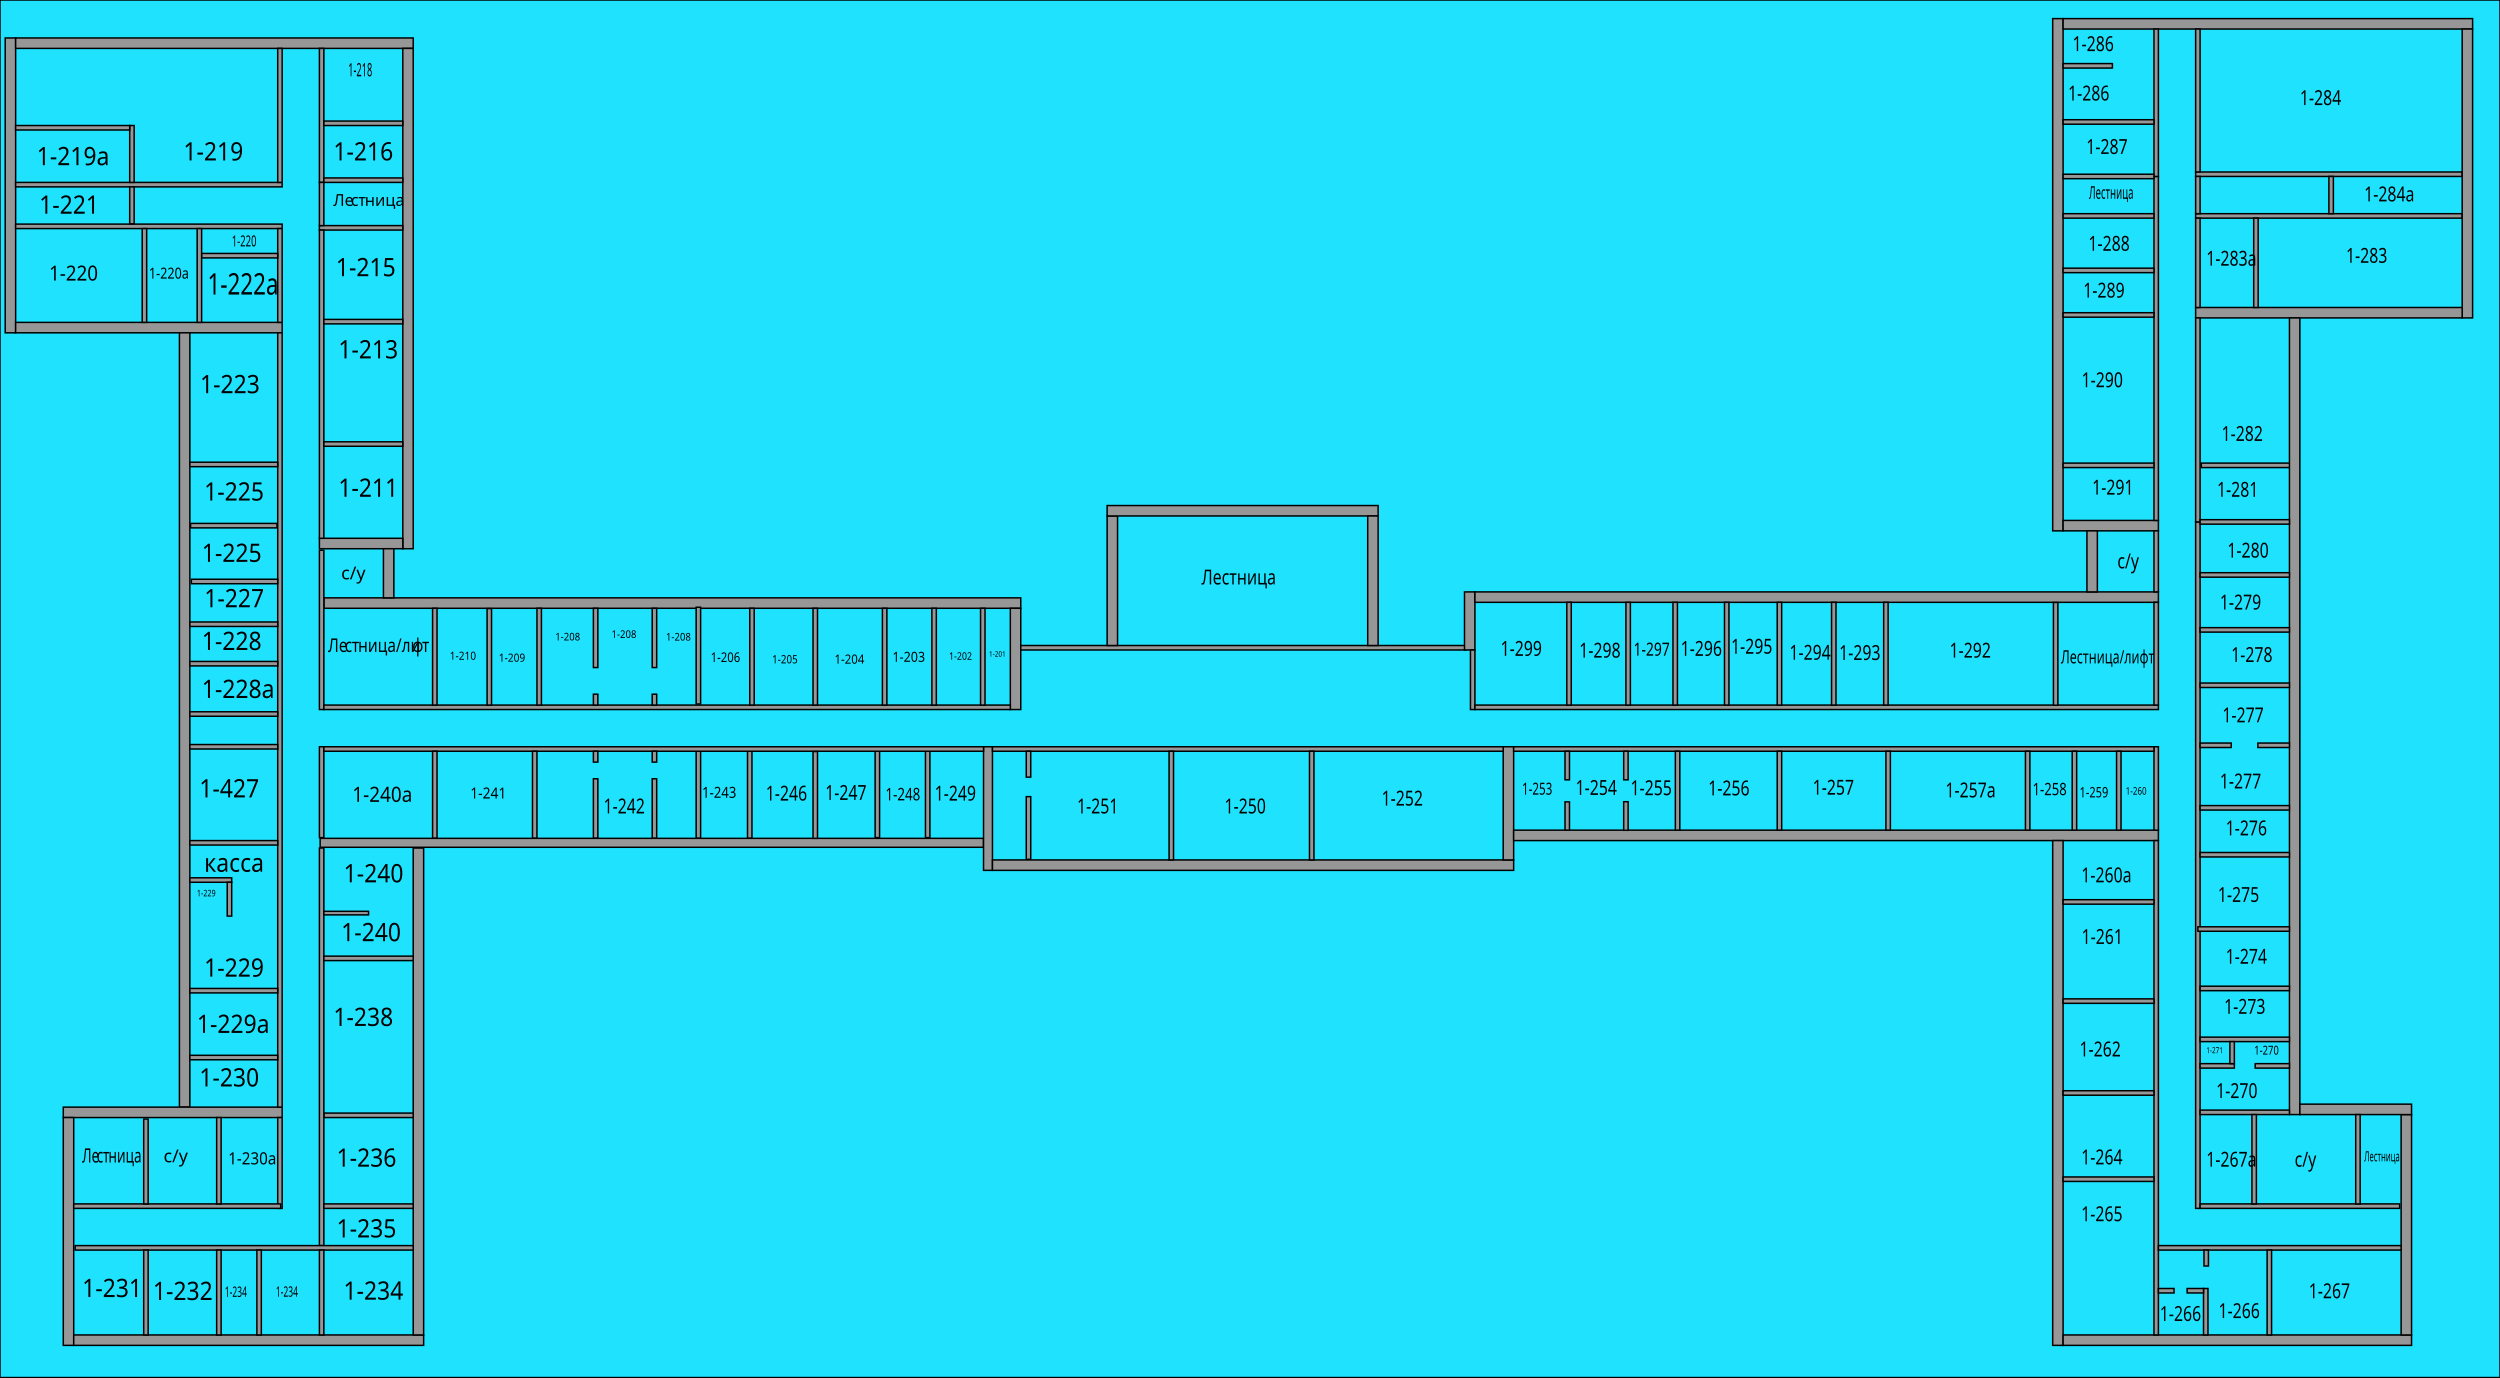
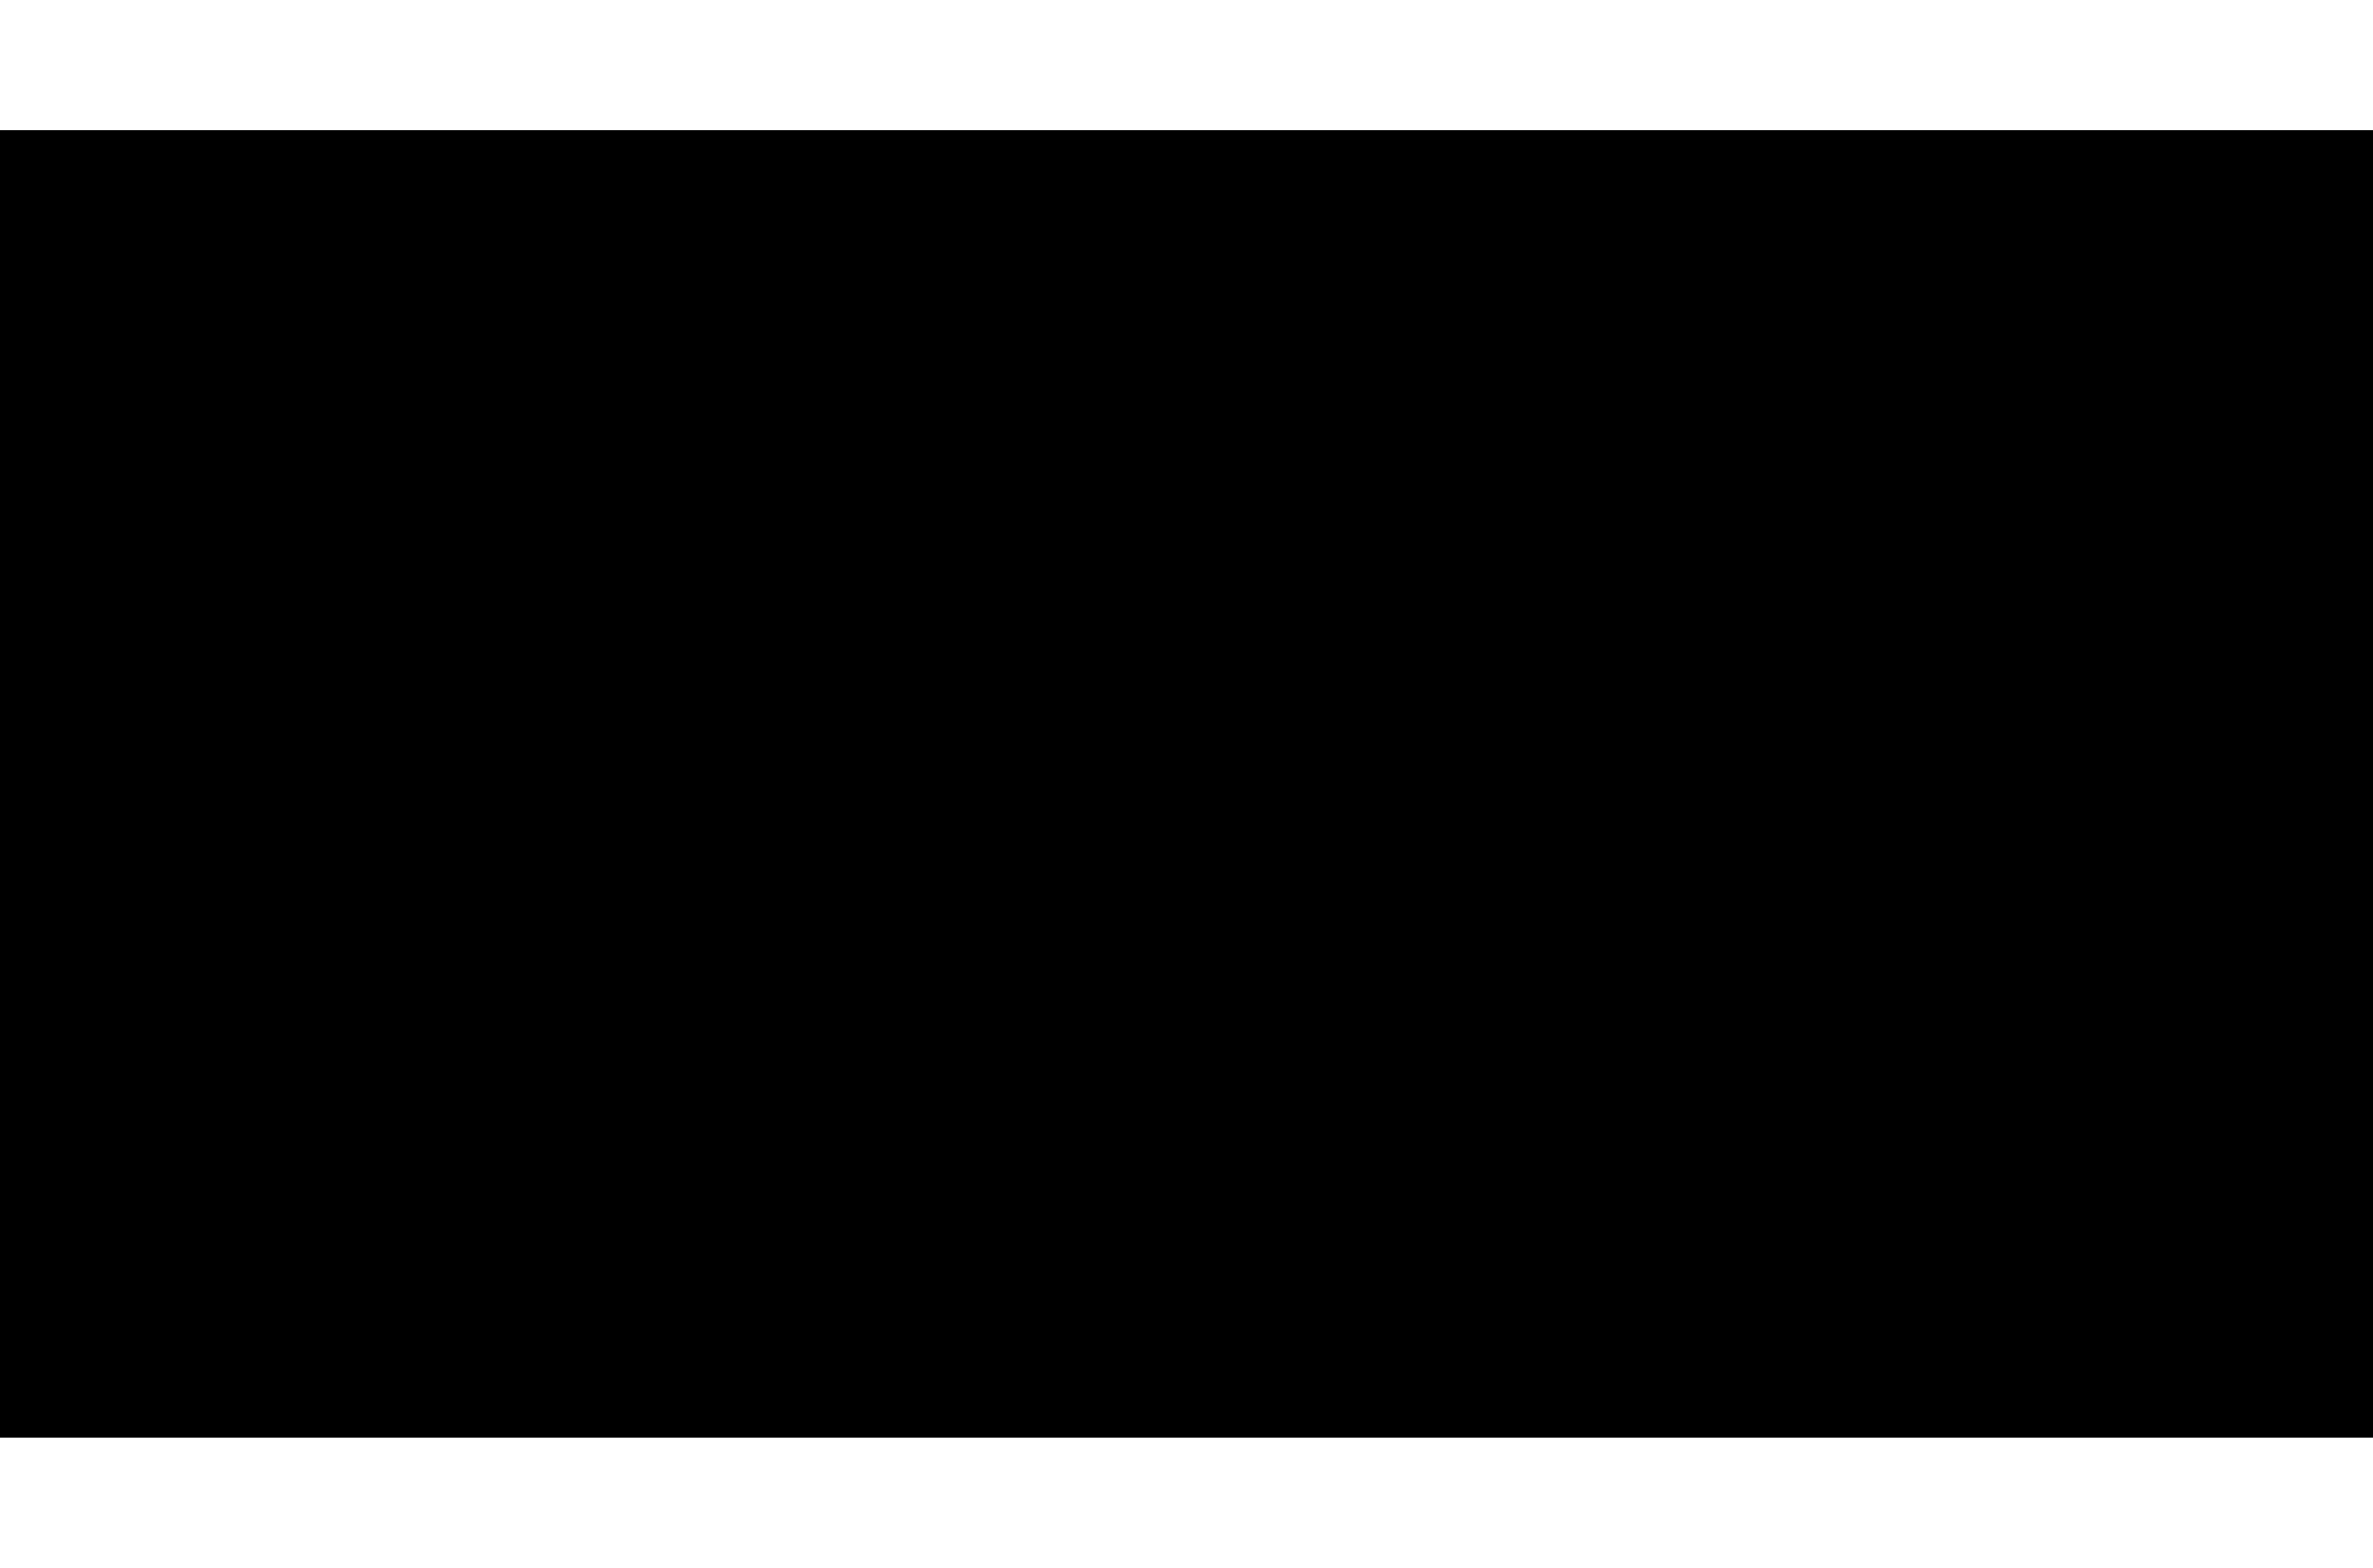
- <svg xmlns="http://www.w3.org/2000/svg" version="1.1" id="Слой_1" x="0px" y="0px" viewBox="0 0 1678.9 925.1" style="enable-background:new 0 0 1678.9 925.1;" xml:space="preserve">
-   <style type="text/css">
- 	.st0{fill:#1FE2FF;stroke:#000000;stroke-miterlimit:10;}
- 	.st1{fill:#979797;stroke:#000000;stroke-miterlimit:10;}
- 	.st2{fill:#979797;}
- 	.st3{font-family:'ArialMT';}
- 	.st4{font-size:17.1px;}
- 	.st5{font-size:13.993px;}
- 	.st6{font-size:12.406px;}
- 	.st7{font-size:11.345px;}
- 	.st8{font-size:9.711px;}
- 	.st9{font-size:10.259px;}
- 	.st10{font-size:20.023px;}
- 	.st11{font-size:14.135px;}
- 	.st12{font-size:10.306px;}
- 	.st13{font-size:12px;}
- 	.st14{font-size:12.71px;}
- 	.st15{font-size:11px;}
- 	.st16{font-size:13.24px;}
- 	.st17{font-size:7.561px;}
- 	.st18{font-size:8.966px;}
- 	.st19{font-size:8.54px;}
- 	.st20{font-size:10.281px;}
- 	.st21{font-size:13.933px;}
- 	.st22{font-size:11.736px;}
- 	.st23{font-size:11.216px;}
- 	.st24{font-size:11.515px;}
- 	.st25{font-size:9.705px;}
- 	.st26{font-size:12.342px;}
- 	.st27{font-size:9.446px;}
- 	.st28{font-size:11.832px;}
- 	.st29{font-size:7.144px;}
- 	.st30{font-size:7.77px;}
- 	.st31{font-size:9.35px;}
- 	.st32{font-size:6.993px;}
- 	.st33{font-size:10.249px;}
- 	.st34{font-size:6.089px;}
- 	.st35{font-size:5.074px;}
- 	.st36{font-size:7.041px;}
- 	.st37{font-size:12.212px;}
- 	.st38{font-size:8.316px;}
- 	.st39{font-size:5.617px;}
- </style>
+ <svg xmlns="http://www.w3.org/2000/svg" version="1.1" id="Слой_1" width="1400" height="925" x="0px" y="0px" viewBox="0 0 1678.9 925.1" style="enable-background:new 0 0 1678.9 925.1;" xml:space="preserve">
  <g id="Слой_2_00000013167293274023752980000018160513616036727993_">
    <rect class="st0" width="1678.9" height="925.1" />
  </g>
  <g id="Слой_1_00000153699026064774283320000006926203741397764996_">
    <g id="_Слой_2">
      <rect x="3.5" y="25.5" class="st1" width="7" height="198" />
      <rect x="10.5" y="216.5" class="st1" width="179" height="7" />
      <rect x="10.5" y="25.5" class="st1" width="267" height="7" />
      <rect x="270.5" y="32.5" class="st1" width="7" height="336" />
      <rect x="214.5" y="361.5" class="st1" width="56" height="7" />
      <rect x="120.5" y="223.5" class="st1" width="7" height="520" />
      <rect x="42.5" y="743.5" class="st1" width="147" height="7" />
      <rect x="42.5" y="750.5" class="st1" width="7" height="153" />
      <rect x="49.5" y="896.5" class="st1" width="235" height="7" />
      <rect x="277.5" y="569.5" class="st1" width="7" height="327" />
      <g>
        <rect x="215" y="563" class="st2" width="445.5" height="6" />
        <path d="M660,563.5v5H215.5v-5H660 M661,562.5H214.5v7H661V562.5L661,562.5z" />
      </g>
      <rect x="217.5" y="401.5" class="st1" width="468" height="7" />
      <rect x="257.5" y="368.5" class="st1" width="7" height="33" />
      <rect x="10.5" y="150.5" class="st1" width="179" height="3" />
      <rect x="10.5" y="122.5" class="st1" width="179" height="3" />
      <rect x="186.5" y="32.5" class="st1" width="3" height="90" />
      <rect x="214.5" y="32.5" class="st1" width="3" height="90" />
      <rect x="217.5" y="119.5" class="st1" width="53" height="3" />
      <rect x="186.5" y="153.5" class="st1" width="3" height="63" />
      <rect x="214.5" y="151.5" class="st1" width="56" height="3" />
      <rect x="214.5" y="122.5" class="st1" width="3" height="29" />
      <rect x="214.5" y="154.5" class="st1" width="3" height="207" />
      <rect x="217.5" y="214.5" class="st1" width="53" height="3" />
      <rect x="186.5" y="223.5" class="st1" width="3" height="520" />
      <rect x="127.5" y="708.7" class="st1" width="59" height="3" />
      <rect x="127.5" y="663.8" class="st1" width="59" height="3" />
      <rect x="127.5" y="478" class="st1" width="59" height="3" />
      <rect x="128.5" y="389" class="st1" width="58" height="3" />
      <rect x="128" y="351.5" class="st1" width="58" height="3" />
      <rect x="127.5" y="310.4" class="st1" width="59" height="3" />
      <rect x="186.5" y="750.5" class="st1" width="3" height="61" />
      <rect x="217.5" y="747.5" class="st1" width="60" height="3" />
      <text transform="matrix(0.9 0 0 1 123.1836 107.7515)" class="st3 st4">1-219</text>
      <text transform="matrix(0.9 0 0 1 24.6538 110.9351)" class="st3 st4">1-219а</text>
      <text transform="matrix(0.9 0 0 1 32.9395 188.4189)" class="st3 st5">1-220</text>
      <text transform="matrix(0.4991 0 0 1 233.8257 51.2417)" class="st3 st6">1-218</text>
      <text transform="matrix(0.9 0 0 1 223.897 107.7515)" class="st3 st4">1-216</text>
      <text transform="matrix(0.9 0 0 1 225.5591 185.5)" class="st3 st4">1-215</text>
      <text transform="matrix(0.9 0 0 1 227.2212 240.6831)" class="st3 st4">1-213</text>
      <text transform="matrix(0.9 0 0 1 134.332 264.0581)" class="st3 st4">1-223</text>
      <text transform="matrix(0.9 0 0 1 137.0996 336.1567)" class="st3 st4">1-225</text>
      <text transform="matrix(0.9 0 0 1 135.5322 377.3472)" class="st3 st4">1-225</text>
      <text transform="matrix(0.9 0 0 1 135.5322 468.7266)" class="st3 st4">1-228а</text>
      <rect x="214.5" y="369.5" class="st1" width="3" height="107" />
      <rect x="214.5" y="501.5" class="st1" width="3" height="61" />
      <rect x="214.5" y="569.5" class="st1" width="3" height="267" />
      <rect x="50.5" y="836.5" class="st1" width="227" height="3" />
      <rect x="172.5" y="839.5" class="st1" width="3" height="57" />
      <rect x="49.5" y="808.5" class="st1" width="139" height="3" />
      <rect x="96.5" y="751.5" class="st1" width="3" height="57" />
      <rect x="145.5" y="750.5" class="st1" width="3" height="58" />
      <text transform="matrix(0.9 0 0 1 133.8701 535.5)" class="st3 st4">1-427</text>
      <text transform="matrix(0.9 0 0 1 132.208 693.6748)" class="st3 st4">1-229а</text>
      <text transform="matrix(0.9 0 0 1 133.8701 729.6328)" class="st3 st4">1-230</text>
      <text transform="matrix(0.9 0 0 1 153.2168 781.9561)" class="st3 st7">1-230а</text>
      <text transform="matrix(0.9 0 0 1 55.2109 871.0576)" class="st3 st4">1-231</text>
      <text transform="matrix(0.5873 0 0 1 185.2227 870.8252)" class="st3 st8">1-234</text>
      <text transform="matrix(0.9 0 0 1 230.6753 872.8203)" class="st3 st4">1-234</text>
      <text transform="matrix(0.9 0 0 1 229.1099 632.0713)" class="st3 st4">1-240</text>
      <g>
        <rect x="660.5" y="501.5" class="st2" width="6" height="83" />
        <path d="M666,502v82h-5v-82H666 M667,501h-7v84h7V501L667,501z" />
      </g>
      <rect x="467.5" y="504.5" class="st1" width="3" height="58.3" />
      <rect x="502" y="504.5" class="st1" width="3" height="58.3" />
      <rect x="587.7" y="504.5" class="st1" width="3" height="58" />
      <rect x="621.5" y="504.5" class="st1" width="3" height="58" />
      <rect x="678.5" y="408.5" class="st1" width="7" height="68" />
      <rect x="217.5" y="501.5" class="st1" width="443" height="3" />
      <rect x="217.5" y="473.5" class="st1" width="461" height="3" />
      <rect x="290.5" y="408.5" class="st1" width="3" height="65" />
      <rect x="467.5" y="407.8" class="st1" width="3" height="65" />
      <rect x="625.8" y="408.5" class="st1" width="3" height="65" />
      <rect x="666.5" y="577.5" class="st1" width="350" height="7" />
      <rect x="1009.5" y="501.5" class="st1" width="7" height="76" />
      <rect x="666.5" y="501.5" class="st1" width="343" height="3" />
      <rect x="785.1" y="504.5" class="st1" width="3" height="73" />
      <rect x="879.4" y="504.5" class="st1" width="3" height="73" />
      <rect x="685.5" y="433.5" class="st1" width="299" height="3" />
      <rect x="743.5" y="346.5" class="st1" width="7" height="87" />
      <rect x="743.5" y="339.5" class="st1" width="182" height="7" />
      <rect x="918.5" y="346.5" class="st1" width="7" height="87" />
      <rect x="1016.5" y="557.5" class="st1" width="433" height="7" />
      <rect x="1446.5" y="501.5" class="st1" width="3" height="56" />
      <rect x="1016.5" y="501.5" class="st1" width="430" height="3" />
      <rect x="1051" y="504.5" class="st1" width="3" height="19.2" />
      <rect x="1193.5" y="504.5" class="st1" width="3" height="53" />
      <rect x="1266.5" y="504.5" class="st1" width="3" height="53" />
      <rect x="1360.2" y="504.5" class="st1" width="3" height="53" />
      <rect x="983.5" y="397.5" class="st1" width="7" height="39" />
      <rect x="990.5" y="397.5" class="st1" width="459" height="7" />
      <rect x="987.5" y="436.5" class="st1" width="3" height="40" />
      <rect x="990.5" y="473.5" class="st1" width="459" height="3" />
      <rect x="1446.5" y="404.5" class="st1" width="3" height="69" />
      <rect x="1379" y="404.6" class="st1" width="3" height="69" />
      <rect x="1193.5" y="404.5" class="st1" width="3" height="69" />
      <rect x="1158.1" y="404.5" class="st1" width="3" height="69" />
      <rect x="1378.5" y="12.5" class="st1" width="7" height="344" />
      <rect x="1385.5" y="349.5" class="st1" width="64" height="7" />
      <rect x="1401.5" y="356.5" class="st1" width="7" height="41" />
      <rect x="1446.5" y="356.5" class="st1" width="3" height="41" />
      <rect x="1474.5" y="350.5" class="st1" width="3" height="461" />
      <rect x="1446.5" y="118.5" class="st1" width="3" height="231" />
      <rect x="1474.5" y="115.5" class="st1" width="179" height="3" />
      <rect x="1474.5" y="143.5" class="st1" width="179" height="3" />
      <rect x="1385.5" y="12.5" class="st1" width="275" height="7" />
      <rect x="1653.5" y="19.5" class="st1" width="7" height="194" />
      <rect x="1474.5" y="206.5" class="st1" width="179" height="7" />
      <rect x="1474.5" y="213.5" class="st1" width="3" height="137" />
      <rect x="1474.5" y="146.5" class="st1" width="3" height="60" />
      <rect x="1474.5" y="19.5" class="st1" width="3" height="96" />
      <rect x="1446.5" y="19.5" class="st1" width="3" height="99" />
      <rect x="1385.5" y="117" class="st1" width="61" height="3" />
      <rect x="1385.5" y="143.5" class="st1" width="61" height="3" />
      <rect x="1385.5" y="311" class="st1" width="61" height="3" />
      <rect x="1478.3" y="311" class="st1" width="60" height="3" />
      <rect x="1537.5" y="213.5" class="st1" width="7" height="535" />
      <rect x="1513.5" y="146.5" class="st1" width="3" height="60" />
      <rect x="1385.5" y="80.4" class="st1" width="61" height="3" />
      <rect x="1378.5" y="564.5" class="st1" width="7" height="339" />
      <rect x="1385.5" y="896.5" class="st1" width="234" height="7" />
      <rect x="1612.5" y="748.5" class="st1" width="7" height="148" />
      <rect x="1544.5" y="741.5" class="st1" width="75" height="7" />
      <rect x="1446.5" y="564.5" class="st1" width="3" height="332" />
      <rect x="1385.5" y="790.4" class="st1" width="61" height="3" />
      <rect x="1385.5" y="604.2" class="st1" width="61" height="3" />
      <rect x="1477.5" y="421.5" class="st1" width="60" height="3" />
      <rect x="1477.5" y="458.7" class="st1" width="60" height="3" />
      <rect x="1477.5" y="499" class="st1" width="20.9" height="3" />
      <rect x="1477.5" y="541" class="st1" width="60" height="3" />
      <rect x="1477.5" y="572.5" class="st1" width="60" height="3" />
      <rect x="1477.5" y="745.5" class="st1" width="60" height="3" />
      <rect x="1477.5" y="808.5" class="st1" width="134" height="3" />
      <rect x="1512.3" y="748.5" class="st1" width="3" height="60" />
      <rect x="1582" y="748.5" class="st1" width="3" height="60" />
      <rect x="1449.5" y="836.5" class="st1" width="163" height="3" />
      <rect x="1480.1" y="839.5" class="st1" width="3" height="10.7" />
      <rect x="1522.5" y="839.5" class="st1" width="3" height="57" />
      <text transform="matrix(0.8247 0 0 1 100 187.1099)" class="st3 st9">1-220а</text>
      <text transform="matrix(0.7509 0 0 1 139.3511 197.8091)" class="st3 st10">1-222а</text>
      <text transform="matrix(0.9 0 0 1 236.5718 538.5)" class="st3 st11">1-240а</text>
      <text transform="matrix(0.9 0 0 1 315.8101 536.2598)" class="st3 st12">1-241</text>
      <text transform="matrix(1 0 0 1 109.82 780.54)" class="st3 st13">с/у</text>
      <text transform="matrix(1 0 0 1 229.11 389.05)" class="st3 st13">с/у</text>
      <text transform="matrix(0.81 0 0 1 220.25 437.8203)" class="st3 st14">Ле</text>
      <text transform="matrix(0.81 0 0 1 231.5171 437.8203)" class="st3 st14">с</text>
      <text transform="matrix(0.81 0 0 1 236.2959 437.8203)" class="st3 st14">т</text>
      <text transform="matrix(0.81 0 0 1 240.4512 437.8203)" class="st3 st14">ница/ли</text>
      <text transform="matrix(0.81 0 0 1 276.8447 437.8203)" class="st3 st14">ф</text>
      <text transform="matrix(0.81 0 0 1 283.3975 437.8203)" class="st3 st14">т</text>
      <text transform="matrix(0.98 0 0 1 223.8003 138.25)" class="st3 st15">Ле</text>
      <text transform="matrix(0.98 0 0 1 235.5996 138.25)" class="st3 st15">с</text>
      <text transform="matrix(0.98 0 0 1 240.5972 138.25)" class="st3 st15">т</text>
      <text transform="matrix(0.98 0 0 1 244.9585 138.25)" class="st3 st15">ница</text>
      <text transform="matrix(0.68 0 0 1 55.1299 780.6904)" class="st3 st16">Ле</text>
      <text transform="matrix(0.68 0 0 1 64.9902 780.6904)" class="st3 st16">с</text>
      <text transform="matrix(0.68 0 0 1 69.165 780.6904)" class="st3 st16">т</text>
      <text transform="matrix(0.68 0 0 1 72.8032 780.6904)" class="st3 st16">ница</text>
      <text transform="matrix(0.9 0 0 1 301.9771 443.0674)" class="st3 st17">1-210</text>
      <rect x="503.5" y="408.5" class="st1" width="3" height="65" />
      <text transform="matrix(0.8484 0 0 1 477.2529 444.5566)" class="st3 st18">1-206</text>
      <text transform="matrix(0.9 0 0 1 560.4009 445.6982)" class="st3 st19">1-204</text>
      <text transform="matrix(0.859 0 0 1 471.4541 535.7832)" class="st3 st20">1-243</text>
      <text transform="matrix(0.7641 0 0 1 514.2451 537.6582)" class="st3 st21">1-246</text>
      <text transform="matrix(0.7641 0 0 1 594.6201 537.5176)" class="st3 st22">1-248</text>
      <text transform="matrix(0.7641 0 0 1 627.6636 537.6582)" class="st3 st21">1-249</text>
      <text transform="matrix(0.7641 0 0 1 723.2793 546.2773)" class="st3 st21">1-251</text>
      <text transform="matrix(0.7641 0 0 1 822.3301 546.2773)" class="st3 st21">1-250</text>
      <text transform="matrix(0.7641 0 0 1 806.8662 392.5)" class="st3 st21">Лестница</text>
      <text transform="matrix(0.7641 0 0 1 927.8115 541)" class="st3 st21">1-252</text>
      <text transform="matrix(0.7641 0 0 1 1007.712 440.4326)" class="st3 st21">1-299</text>
      <text transform="matrix(0.7641 0 0 1 1060.557 441.6387)" class="st3 st21">1-298</text>
      <text transform="matrix(0.6977 0 0 1 1022.074 533.668)" class="st3 st23">1-253</text>
      <text transform="matrix(0.7641 0 0 1 1058.092 533.835)" class="st3 st21">1-254</text>
      <text transform="matrix(0.7641 0 0 1 1094.971 534.002)" class="st3 st21">1-255</text>
      <rect x="1230" y="404.5" class="st1" width="3" height="69" />
      <rect x="1125.1" y="504.5" class="st1" width="3" height="53" />
      <text transform="matrix(0.7641 0 0 1 1128.643 440.4336)" class="st3 st21">1-296</text>
      <text transform="matrix(0.7641 0 0 1 1162.481 439)" class="st3 st21">1-295</text>
      <text transform="matrix(0.7641 0 0 1 1201.698 443.0674)" class="st3 st21">1-294</text>
      <text transform="matrix(0.7641 0 0 1 1217.311 533.668)" class="st3 st21">1-257</text>
      <text transform="matrix(0.7641 0 0 1 1235.09 443.2344)" class="st3 st21">1-293</text>
      <text transform="matrix(0.7641 0 0 1 1309.234 441.6387)" class="st3 st21">1-292</text>
      <text transform="matrix(0.7641 0 0 1 1306.455 535.5)" class="st3 st21">1-257а</text>
      <text transform="matrix(0.7641 0 0 1 1364.966 534.002)" class="st3 st24">1-258</text>
      <text transform="matrix(0.7641 0 0 1 1396.495 535.5)" class="st3 st25">1-259</text>
      <text transform="matrix(0.6796 0 0 1 1384.017 445.498)" class="st3 st26">Лестница/лифт</text>
      <text transform="matrix(0.7641 0 0 1 1397.709 592.54)" class="st3 st21">1-260а</text>
      <text transform="matrix(0.7641 0 0 1 1397.889 633.9209)" class="st3 st21">1-261</text>
      <text transform="matrix(0.7641 0 0 1 1396.495 709.4717)" class="st3 st21">1-262</text>
      <text transform="matrix(0.7641 0 0 1 1397.645 781.9561)" class="st3 st21">1-264</text>
      <text transform="matrix(0.7641 0 0 1 1397.645 820.1113)" class="st3 st21">1-265</text>
      <rect x="1385.5" y="732.5" class="st1" width="61" height="3" />
      <rect x="1385.5" y="670.8" class="st1" width="61" height="3" />
      <text transform="matrix(0.7641 0 0 1 1489.845 885.1768)" class="st3 st21">1-266</text>
      <text transform="matrix(0.7641 0 0 1 1550.452 871.8496)" class="st3 st21">1-267</text>
      <text transform="matrix(0.7641 0 0 1 1481.642 783.5)" class="st3 st21">1-267а</text>
      <text transform="matrix(0.7641 0 0 1 1541 783.5)" class="st3 st21">с/y</text>
      <text transform="matrix(0.5384 0 0 1 1587.667 779.9072)" class="st3 st27">Лестница</text>
      <text transform="matrix(0.7641 0 0 1 1494.649 647.2139)" class="st3 st21">1-274</text>
      <text transform="matrix(0.7641 0 0 1 1494.649 561)" class="st3 st21">1-276</text>
      <text transform="matrix(0.7641 0 0 1 1490.745 529.5)" class="st3 st21">1-277</text>
      <text transform="matrix(0.7641 0 0 1 1492.451 485.1094)" class="st3 st21">1-277</text>
      <text transform="matrix(0.7641 0 0 1 1490.745 409.3271)" class="st3 st21">1-279</text>
      <text transform="matrix(0.7641 0 0 1 1488.837 333.6182)" class="st3 st21">1-281</text>
      <text transform="matrix(0.7641 0 0 1 1491.895 296.106)" class="st3 st21">1-282</text>
      <text transform="matrix(0.7641 0 0 1 1421.937 381.7007)" class="st3 st21">с/у</text>
      <text transform="matrix(0.7641 0 0 1 1405 332.1587)" class="st3 st21">1-291</text>
      <text transform="matrix(0.7641 0 0 1 1397.889 260.0327)" class="st3 st21">1-290</text>
      <text transform="matrix(0.7641 0 0 1 1402.486 168.4126)" class="st3 st21">1-288</text>
      <text transform="matrix(0.7641 0 0 1 1391.807 34.3193)" class="st3 st21">1-286</text>
      <text transform="matrix(0.5384 0 0 1 1402.82 133.501)" class="st3 st28">Лестница</text>
      <text transform="matrix(0.7641 0 0 1 1544.5 70.5518)" class="st3 st21">1-284</text>
      <rect x="1052.2" y="404.5" class="st1" width="3" height="69" />
      <rect x="1123.5" y="404.5" class="st1" width="3" height="69" />
      <rect x="1385.5" y="180.1" class="st1" width="61" height="3" />
      <text transform="matrix(0.7641 0 0 1 1481.642 178.4302)" class="st3 st21">1-283а</text>
      <text transform="matrix(0.7641 0 0 1 1575.464 176.5)" class="st3 st21">1-283</text>
      <text transform="matrix(0.7641 0 0 1 1587.667 135.2402)" class="st3 st21">1-284а</text>
      <text transform="matrix(0.7641 0 0 1 1401.042 103.3955)" class="st3 st21">1-287</text>
      <rect x="95.5" y="153.5" class="st1" width="3" height="63" />
      <text transform="matrix(0.9 0 0 1 137.0996 585.4541)" class="st3 st4">касса</text>
      <rect x="217.5" y="642.1" class="st1" width="60" height="3" />
      <text transform="matrix(0.9 0 0 1 223.897 688.9902)" class="st3 st4">1-238</text>
      <rect x="290.5" y="504.5" class="st1" width="3" height="58.3" />
      <rect x="357.6" y="504.5" class="st1" width="3" height="58.3" />
      <text transform="matrix(0.7641 0 0 1 405.2988 546.2773)" class="st3 st21">1-242</text>
      <rect x="592.6" y="408.5" class="st1" width="3" height="65" />
      <rect x="546" y="408.5" class="st1" width="3" height="65" />
      <rect x="360.6" y="408.5" class="st1" width="3" height="65" />
      <text transform="matrix(0.9 0 0 1 410.6416 428.4082)" class="st3 st29">1-208</text>
      <text transform="matrix(0.8484 0 0 1 518.5049 445.498)" class="st3 st30">1-205</text>
      <text transform="matrix(0.9 0 0 1 599.312 444.4443)" class="st3 st31">1-203</text>
      <text transform="matrix(0.8484 0 0 1 637.2954 443.0674)" class="st3 st32">1-202</text>
      <rect x="87.1" y="125.5" class="st1" width="3" height="24.8" />
      <rect x="217.5" y="81.3" class="st1" width="53" height="3" />
      <rect x="132.4" y="153.5" class="st1" width="3" height="63" />
      <rect x="87.1" y="84.3" class="st1" width="3" height="38.2" />
      <rect x="10.5" y="84.3" class="st1" width="76.6" height="3" />
      <rect x="135.5" y="170.2" class="st1" width="51" height="3" />
      <text transform="matrix(0.6212 0 0 1 155.6279 165.4639)" class="st3 st33">1-220</text>
      <text transform="matrix(0.9 0 0 1 26.3159 143.5283)" class="st3 st4">1-221</text>
      <rect x="127.5" y="500" class="st1" width="59" height="3" />
      <rect x="127.5" y="564.5" class="st1" width="59" height="3" />
      <text transform="matrix(0.9 0 0 1 137.0996 655.8896)" class="st3 st4">1-229</text>
      <rect x="127.5" y="589.5" class="st1" width="28.1" height="3" />
      <rect x="152.6" y="592.5" class="st1" width="3" height="22.7" />
      <text transform="matrix(0.7957 0 0 1 132.208 601.9395)" class="st3 st34">1-229</text>
      <rect x="96.5" y="839.5" class="st1" width="3" height="57" />
      <rect x="145.5" y="839.5" class="st1" width="3" height="57" />
      <rect x="214.5" y="839.5" class="st1" width="3" height="57" />
      <text transform="matrix(0.5873 0 0 1 150.9375 870.9414)" class="st3 st8">1-234</text>
      <rect x="217.5" y="808.5" class="st1" width="60" height="3" />
      <rect x="217.5" y="612" class="st1" width="30" height="2.4" />
      <text transform="matrix(0.9 0 0 1 230.772 592.54)" class="st3 st4">1-240</text>
      <text transform="matrix(0.9 0 0 1 226.0298 783.5)" class="st3 st4">1-236</text>
      <text transform="matrix(0.9 0 0 1 226.0298 831.0098)" class="st3 st4">1-235</text>
      <text transform="matrix(0.9 0 0 1 102.6919 873.0254)" class="st3 st4">1-232</text>
      <rect x="398.5" y="523" class="st1" width="3" height="39.8" />
      <rect x="438" y="523" class="st1" width="3" height="39.8" />
      <rect x="398.5" y="504.5" class="st1" width="3" height="7.3" />
      <rect x="438" y="504.5" class="st1" width="3" height="7.3" />
      <rect x="546" y="504.7" class="st1" width="3" height="58.3" />
      <text transform="matrix(0.7641 0 0 1 554.1499 537.1836)" class="st3 st21">1-247</text>
      <rect x="398.5" y="408.5" class="st1" width="3" height="39.8" />
      <rect x="438" y="408.5" class="st1" width="3" height="39.8" />
      <rect x="398.5" y="466.2" class="st1" width="3" height="7.3" />
      <rect x="438" y="466.2" class="st1" width="3" height="7.3" />
      <text transform="matrix(0.9 0 0 1 372.8486 430.1045)" class="st3 st29">1-208</text>
      <text transform="matrix(0.9 0 0 1 447.1963 430.1904)" class="st3 st29">1-208</text>
      <rect x="327.1" y="408.7" class="st1" width="3" height="64.8" />
      <text transform="matrix(0.9 0 0 1 334.9629 444.3604)" class="st3 st17">1-209</text>
      <rect x="658.5" y="408.5" class="st1" width="3" height="65" />
      <text transform="matrix(0.8484 0 0 1 664.1621 441)" class="st3 st35">1-201</text>
      <rect x="217.5" y="296.7" class="st1" width="53" height="3" />
      <text transform="matrix(0.9 0 0 1 227.2212 333.6182)" class="st3 st4">1-211</text>
      <rect x="127.5" y="444.2" class="st1" width="59" height="3" />
      <text transform="matrix(0.9 0 0 1 137.1943 407.7998)" class="st3 st4">1-227</text>
      <rect x="127.5" y="417.7" class="st1" width="59" height="3" />
      <text transform="matrix(0.9 0 0 1 135.5317 436.5137)" class="st3 st4">1-228</text>
      <rect x="689.2" y="504.5" class="st1" width="3" height="17.4" />
      <rect x="689.2" y="535" class="st1" width="3" height="42.1" />
      <rect x="1051" y="538.5" class="st1" width="3" height="19" />
      <rect x="1090.4" y="504.5" class="st1" width="3" height="19.2" />
      <rect x="1090.4" y="538.4" class="st1" width="3" height="19.2" />
      <rect x="1421.4" y="504.5" class="st1" width="3" height="53" />
      <rect x="1391.6" y="504.5" class="st1" width="3" height="53" />
      <text transform="matrix(0.7641 0 0 1 1427.523 533.668)" class="st3 st36">1-260</text>
      <text transform="matrix(0.7641 0 0 1 1147.154 534.1689)" class="st3 st21">1-256</text>
      <rect x="1091.9" y="404.5" class="st1" width="3" height="69" />
      <text transform="matrix(0.7641 0 0 1 1097.002 440.3301)" class="st3 st37">1-297</text>
      <rect x="1265" y="404.5" class="st1" width="3" height="69" />
      <rect x="1385.5" y="210" class="st1" width="61" height="3" />
      <text transform="matrix(0.7641 0 0 1 1399.037 199.8525)" class="st3 st21">1-289</text>
      <text transform="matrix(0.7641 0 0 1 1388.804 67.5)" class="st3 st21">1-286</text>
      <rect x="1385.5" y="42.7" class="st1" width="33.1" height="3" />
      <rect x="1564" y="118.5" class="st1" width="3" height="25" />
      <rect x="1477.5" y="349" class="st1" width="60" height="3" />
      <rect x="1477.5" y="384.6" class="st1" width="60" height="3" />
      <rect x="1516.3" y="499" class="st1" width="21.2" height="3" />
      <rect x="1477.5" y="696.5" class="st1" width="60" height="3" />
      <rect x="1477.5" y="714.3" class="st1" width="23" height="3" />
      <rect x="1497.5" y="699.5" class="st1" width="3" height="14.8" />
      <rect x="1514.5" y="714.3" class="st1" width="23" height="3" />
      <text transform="matrix(0.7641 0 0 1 1513.8 708.2393)" class="st3 st38">1-270</text>
      <text transform="matrix(0.7641 0 0 1 1481.642 707.291)" class="st3 st39">1-271</text>
      <text transform="matrix(0.7641 0 0 1 1488.269 737.3975)" class="st3 st21">1-270</text>
      <rect x="1477.5" y="662.3" class="st1" width="60" height="3" />
      <rect x="1476" y="622.4" class="st1" width="61.5" height="3" />
      <text transform="matrix(0.7641 0 0 1 1489.418 605.7002)" class="st3 st21">1-275</text>
      <text transform="matrix(0.7641 0 0 1 1493.601 680.8203)" class="st3 st21">1-273</text>
      <text transform="matrix(0.7641 0 0 1 1498.359 444.5566)" class="st3 st21">1-278</text>
      <text transform="matrix(0.7641 0 0 1 1495.799 374.4697)" class="st3 st21">1-280</text>
      <rect x="1479.8" y="865.3" class="st1" width="3" height="31.2" />
      <rect x="1468.8" y="865.3" class="st1" width="11" height="3" />
      <rect x="1449.5" y="865.3" class="st1" width="10.5" height="3" />
      <text transform="matrix(0.7641 0 0 1 1450.413 887.1094)" class="st3 st21">1-266</text>
    </g>
    <rect x="1474.5" y="118.5" class="st1" width="3" height="25" />
  </g>
</svg>
